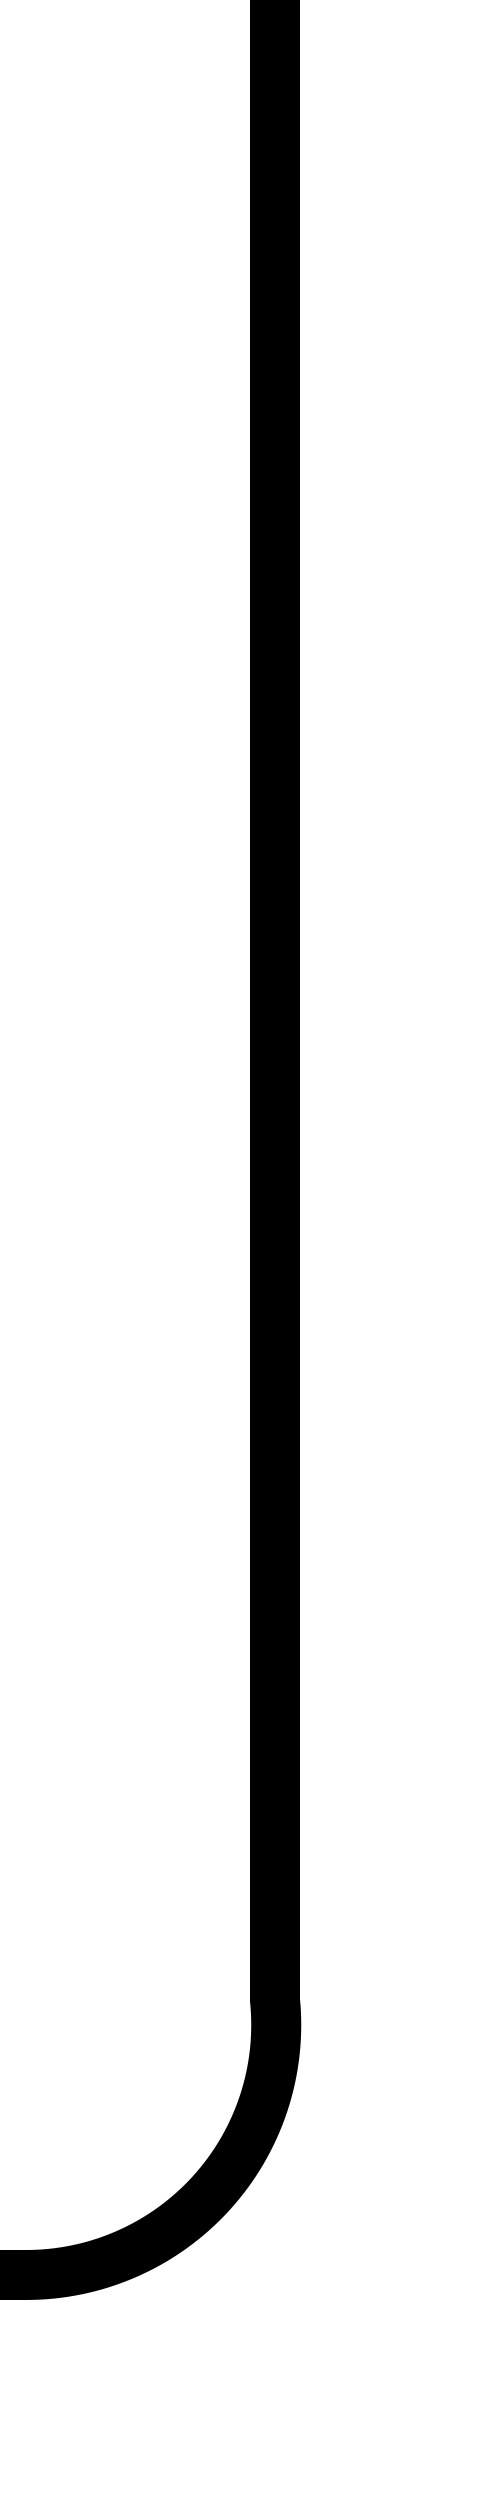
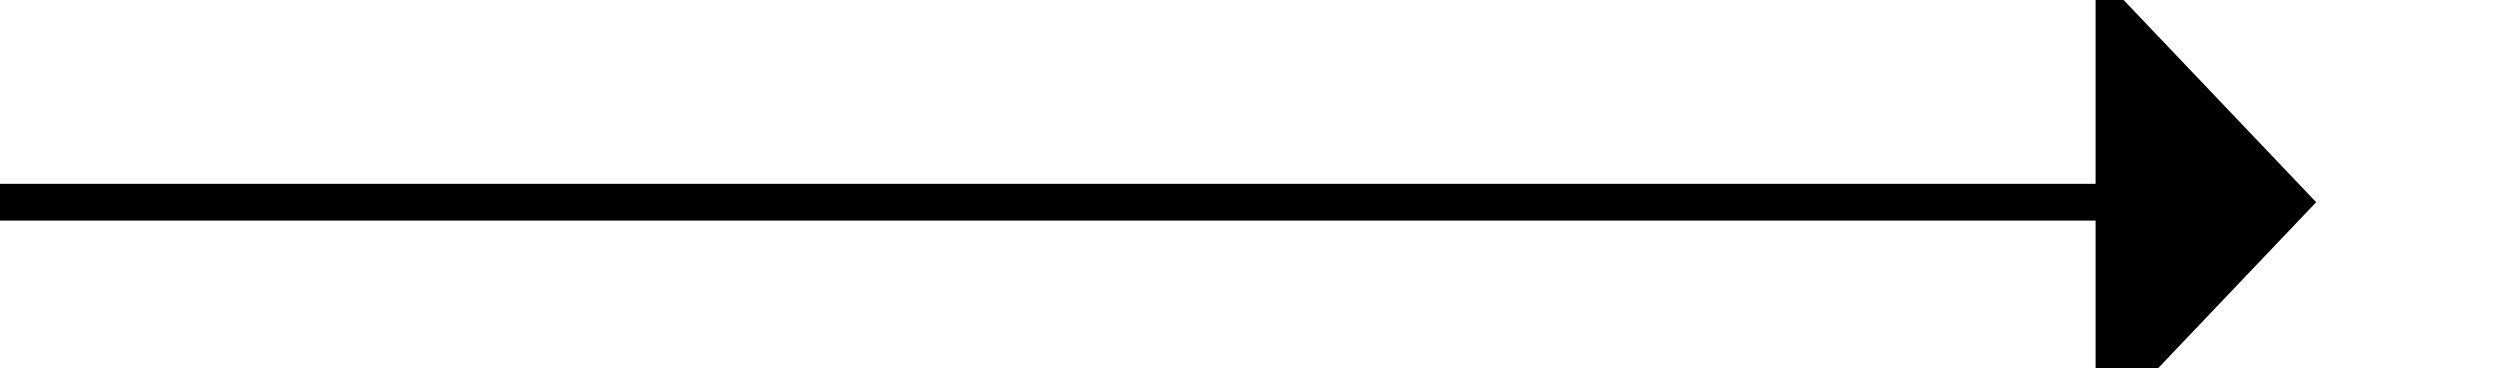
- <svg xmlns="http://www.w3.org/2000/svg" version="1.1" width="10px" height="50px" preserveAspectRatio="xMidYMin meet" viewBox="406 265  8 50">
-   <path d="M 410.5 265  L 410.5 305  A 5 5 0 0 1 405.5 310.5 L 278 310.5  " stroke-width="1" stroke="#000000" fill="none" />
-   <path d="M 279 304.2  L 273 310.5  L 279 316.8  L 279 304.2  Z " fill-rule="nonzero" fill="#000000" stroke="none" />
+ <svg xmlns="http://www.w3.org/2000/svg" version="1.1" width="68px" height="10px" preserveAspectRatio="xMinYMid meet" viewBox="273 244  68 8">
+   <path d="M 273 248.5  L 331 248.5  " stroke-width="1" stroke="#000000" fill="none" />
+   <path d="M 330 254.8  L 336 248.5  L 330 242.2  L 330 254.8  Z " fill-rule="nonzero" fill="#000000" stroke="none" />
</svg>
